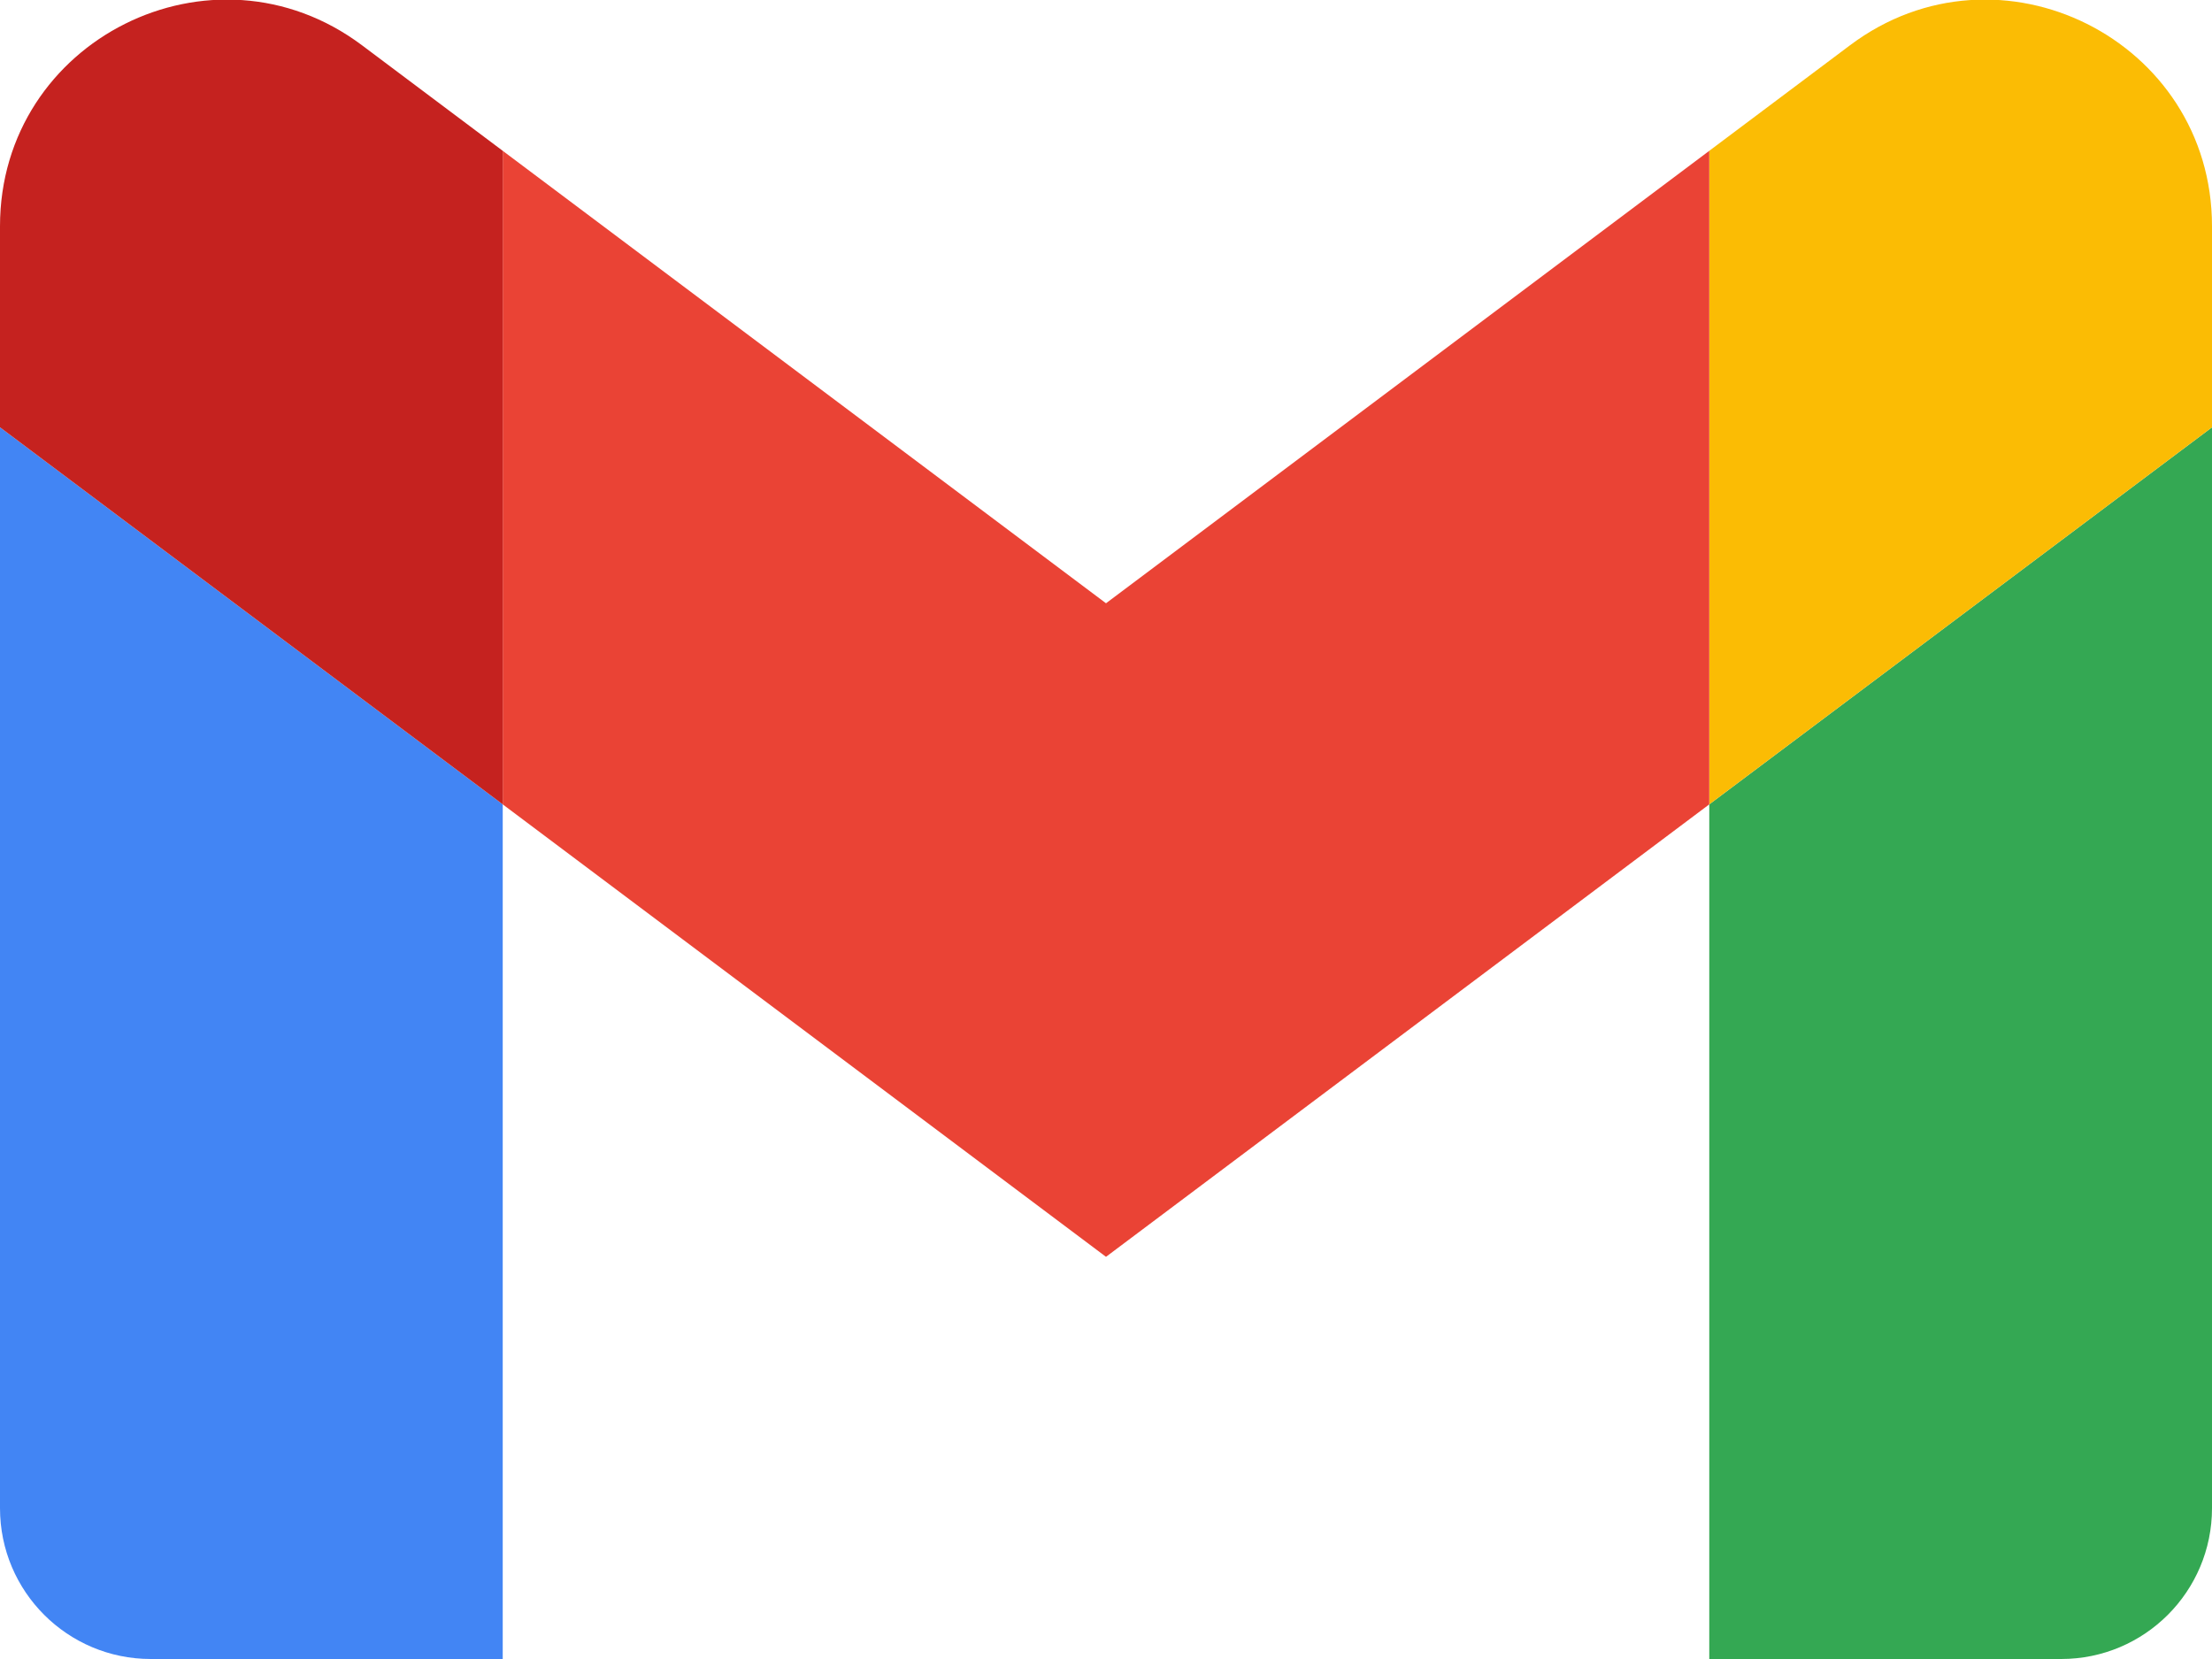
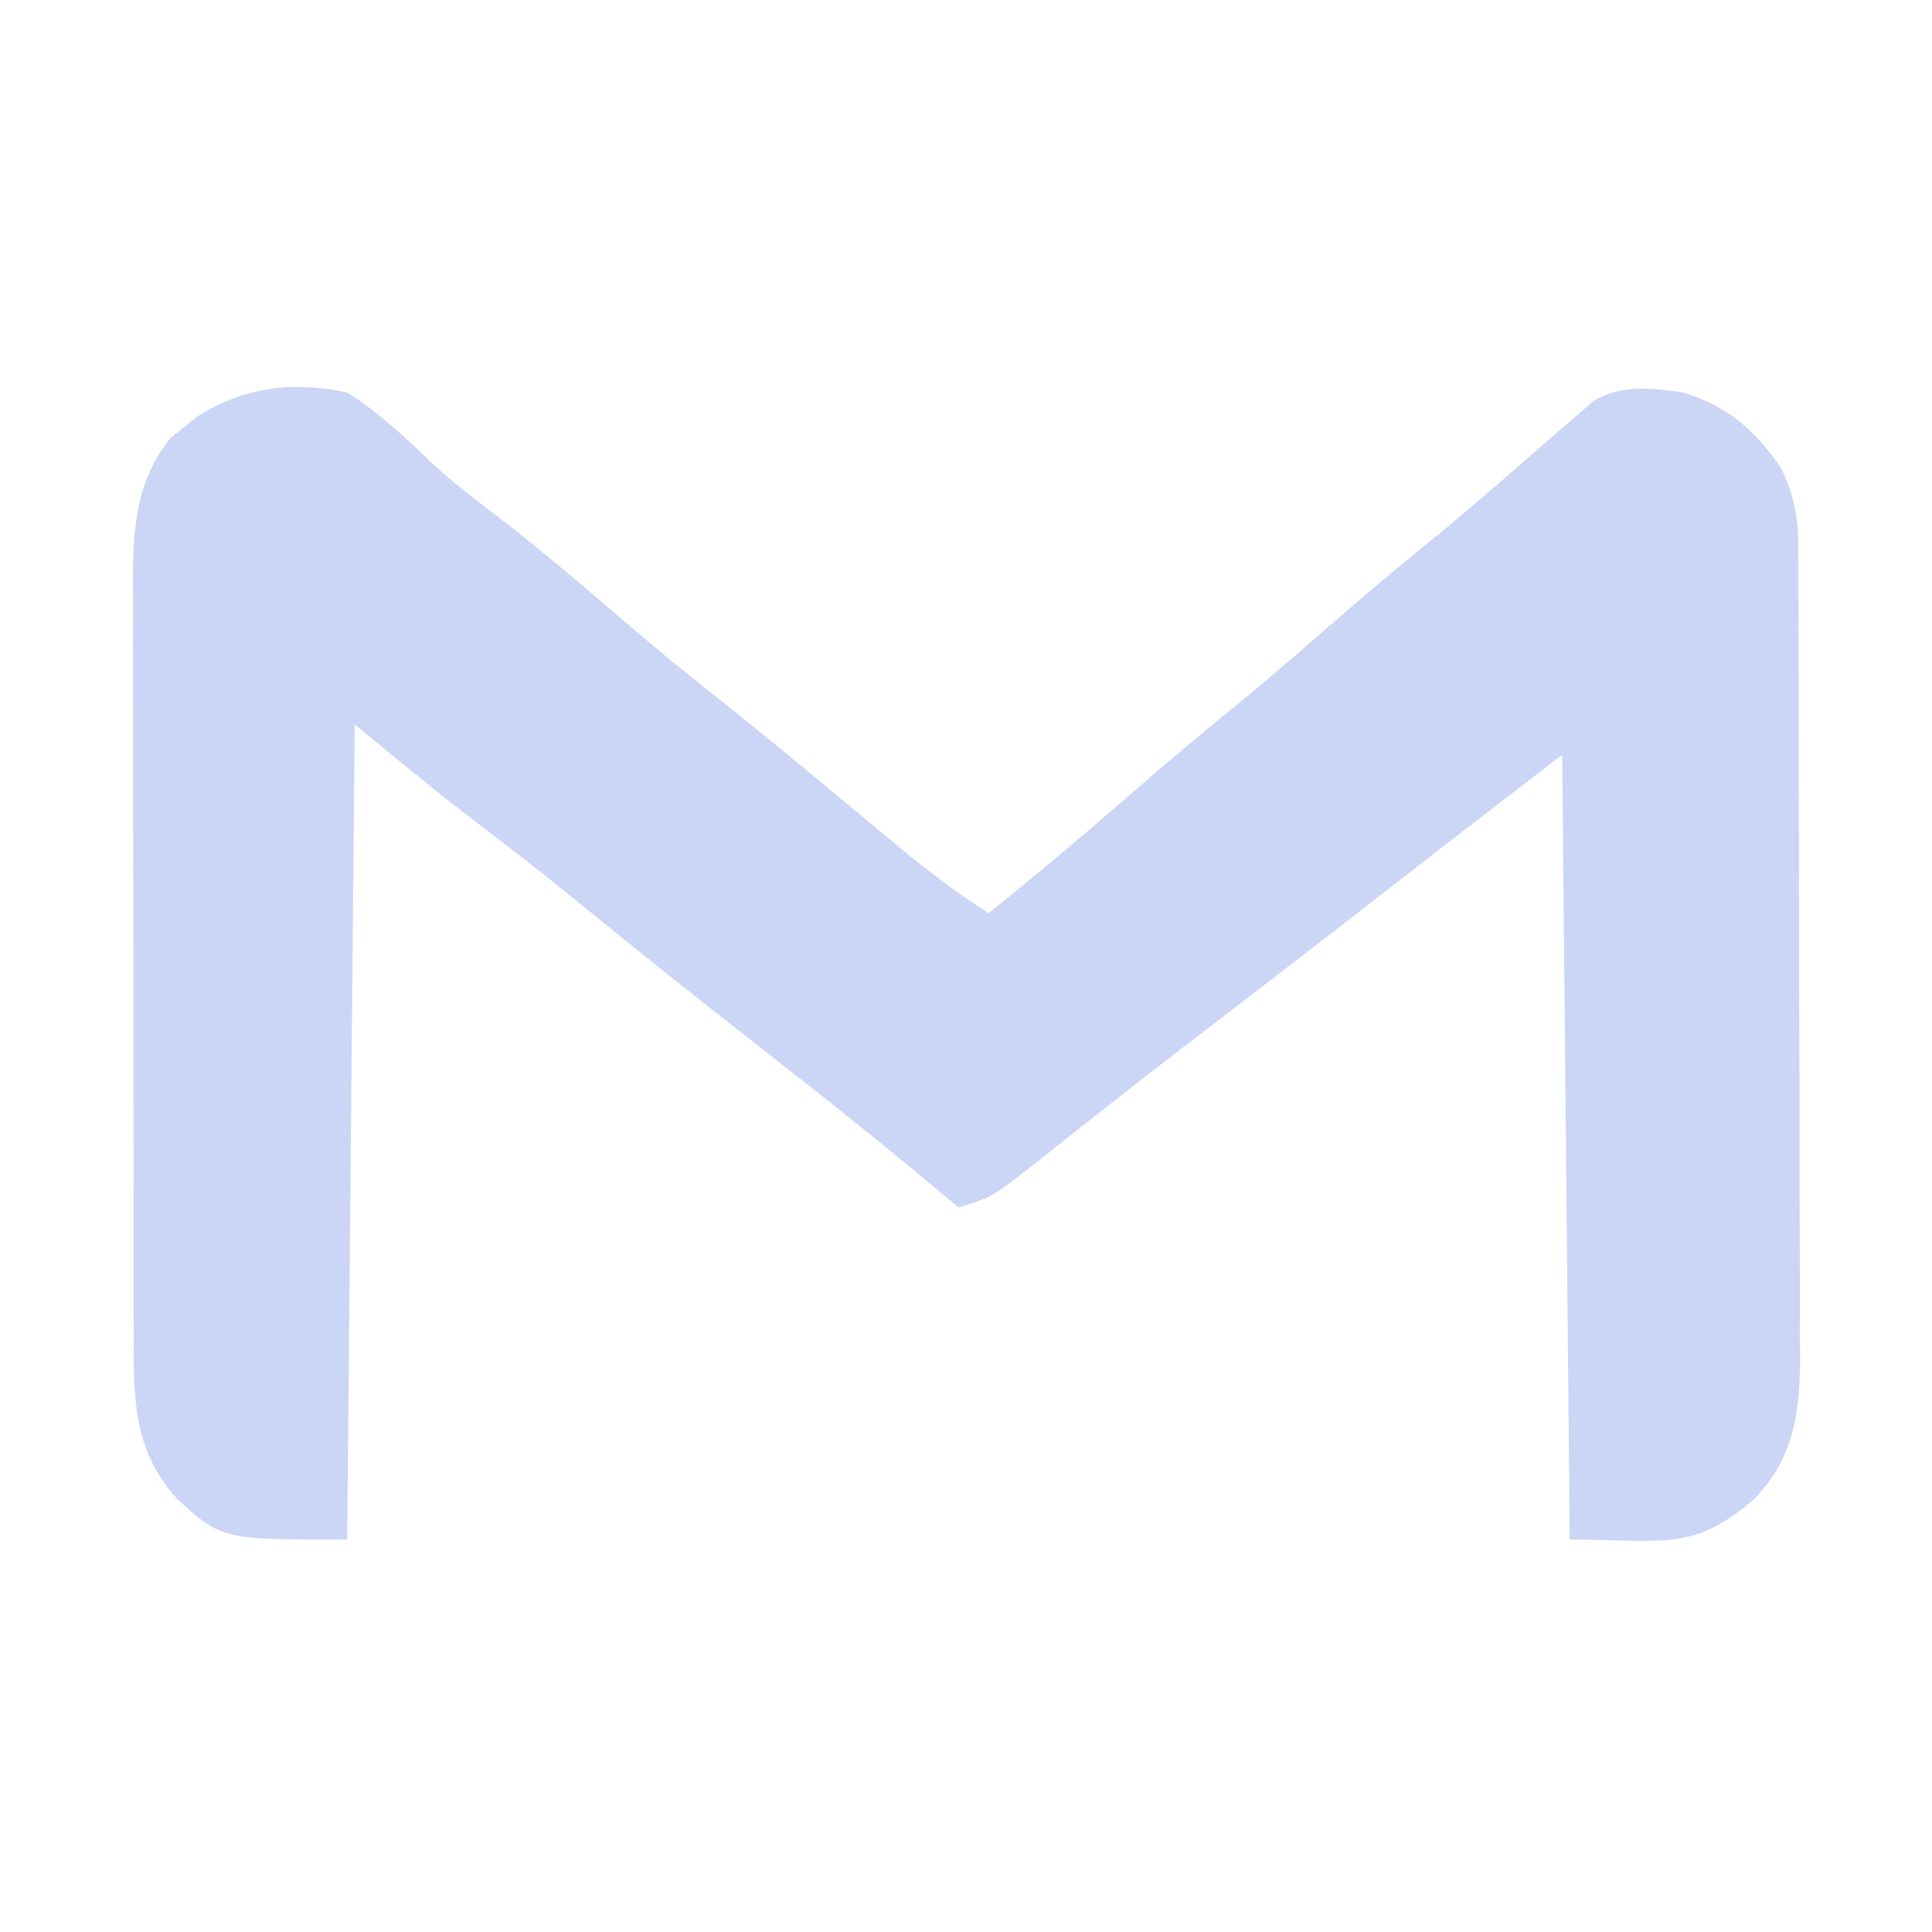
- <svg xmlns="http://www.w3.org/2000/svg" viewBox="52 42 88 66">
-   <path fill="#4285f4" d="M58 108h14V74L52 59v43c0 3.32 2.69 6 6 6" />
-   <path fill="#34a853" d="M120 108h14c3.32 0 6-2.69 6-6V59l-20 15" />
-   <path fill="#fbbc04" d="M120 48v26l20-15v-8c0-7.42-8.47-11.65-14.4-7.2" />
-   <path fill="#ea4335" d="M72 74V48l24 18 24-18v26L96 92" />
-   <path fill="#c5221f" d="M52 51v8l20 15V48l-5.6-4.2c-5.94-4.45-14.4-.22-14.4 7.2" />
+ <svg xmlns="http://www.w3.org/2000/svg" version="1.1" width="256" height="256">
+   <path d="M0 0 C4.25 2.711 7.713 5.965 11.332 9.452 C14.05 11.975 16.991 14.19 19.938 16.438 C25.446 20.705 30.757 25.164 36.024 29.724 C40.141 33.282 44.334 36.721 48.602 40.098 C54.561 44.824 60.416 49.682 66.266 54.543 C67.016 55.165 67.766 55.787 68.539 56.427 C70.023 57.658 71.506 58.892 72.987 60.127 C76.862 63.338 80.752 66.299 85 69 C91.275 63.951 97.431 58.793 103.5 53.5 C108.632 49.025 113.832 44.66 119.125 40.375 C122.635 37.475 126.068 34.492 129.5 31.5 C134.623 27.033 139.813 22.674 145.098 18.398 C149.426 14.821 153.651 11.128 157.875 7.428 C159.575 5.942 161.285 4.469 163 3 C163.708 2.388 164.415 1.775 165.145 1.145 C168.801 -1.111 172.875 -0.552 177 0 C182.929 1.819 186.509 4.968 190 10 C191.661 13.523 192.253 16.296 192.267 20.179 C192.28 21.712 192.28 21.712 192.293 23.276 C192.292 24.941 192.292 24.941 192.291 26.64 C192.297 27.818 192.304 28.996 192.311 30.209 C192.327 33.432 192.333 36.656 192.335 39.879 C192.336 41.896 192.34 43.912 192.346 45.929 C192.364 52.973 192.372 60.017 192.371 67.062 C192.369 73.614 192.39 80.166 192.422 86.719 C192.448 92.355 192.459 97.992 192.458 103.629 C192.457 106.99 192.463 110.352 192.484 113.713 C192.504 117.466 192.498 121.219 192.486 124.972 C192.497 126.076 192.508 127.18 192.52 128.318 C192.462 135.379 191.578 141.245 186.553 146.519 C178.323 153.707 174.486 152 162 152 C161.67 117.68 161.34 83.36 161 48 C153.653 53.651 146.309 59.301 139 65 C130.675 71.483 122.317 77.921 113.945 84.344 C112.911 85.138 111.878 85.932 110.812 86.75 C110.295 87.147 109.777 87.543 109.243 87.952 C105.926 90.499 102.634 93.076 99.355 95.672 C98.552 96.305 97.748 96.938 96.921 97.591 C95.336 98.84 93.755 100.095 92.179 101.354 C85.433 106.663 85.433 106.663 81 108 C80.296 107.406 79.592 106.811 78.867 106.199 C71.04 99.629 63.06 93.282 55 87 C46.896 80.677 38.863 74.278 30.902 67.775 C25.796 63.616 20.609 59.58 15.355 55.609 C10.497 51.832 5.763 47.897 1 44 C0.67 79.64 0.34 115.28 0 152 C-16.618 152 -16.618 152 -22.523 146.609 C-28.53 140.012 -28.294 132.836 -28.275 124.43 C-28.28 123.272 -28.285 122.113 -28.29 120.92 C-28.304 117.095 -28.303 113.27 -28.301 109.445 C-28.304 107.456 -28.307 105.466 -28.31 103.477 C-28.321 97.224 -28.322 90.971 -28.316 84.717 C-28.31 78.281 -28.322 71.846 -28.343 65.41 C-28.361 59.871 -28.367 54.332 -28.364 48.793 C-28.362 45.49 -28.366 42.188 -28.378 38.886 C-28.391 35.2 -28.384 31.515 -28.372 27.829 C-28.38 26.745 -28.388 25.661 -28.395 24.544 C-28.348 17.683 -27.859 11.509 -23.352 5.977 C-22.782 5.531 -22.212 5.085 -21.625 4.625 C-21.06 4.164 -20.496 3.702 -19.914 3.227 C-13.745 -0.727 -7.111 -1.528 0 0 Z " fill="#CBD5F5" transform="translate(46,52)" />
</svg>
